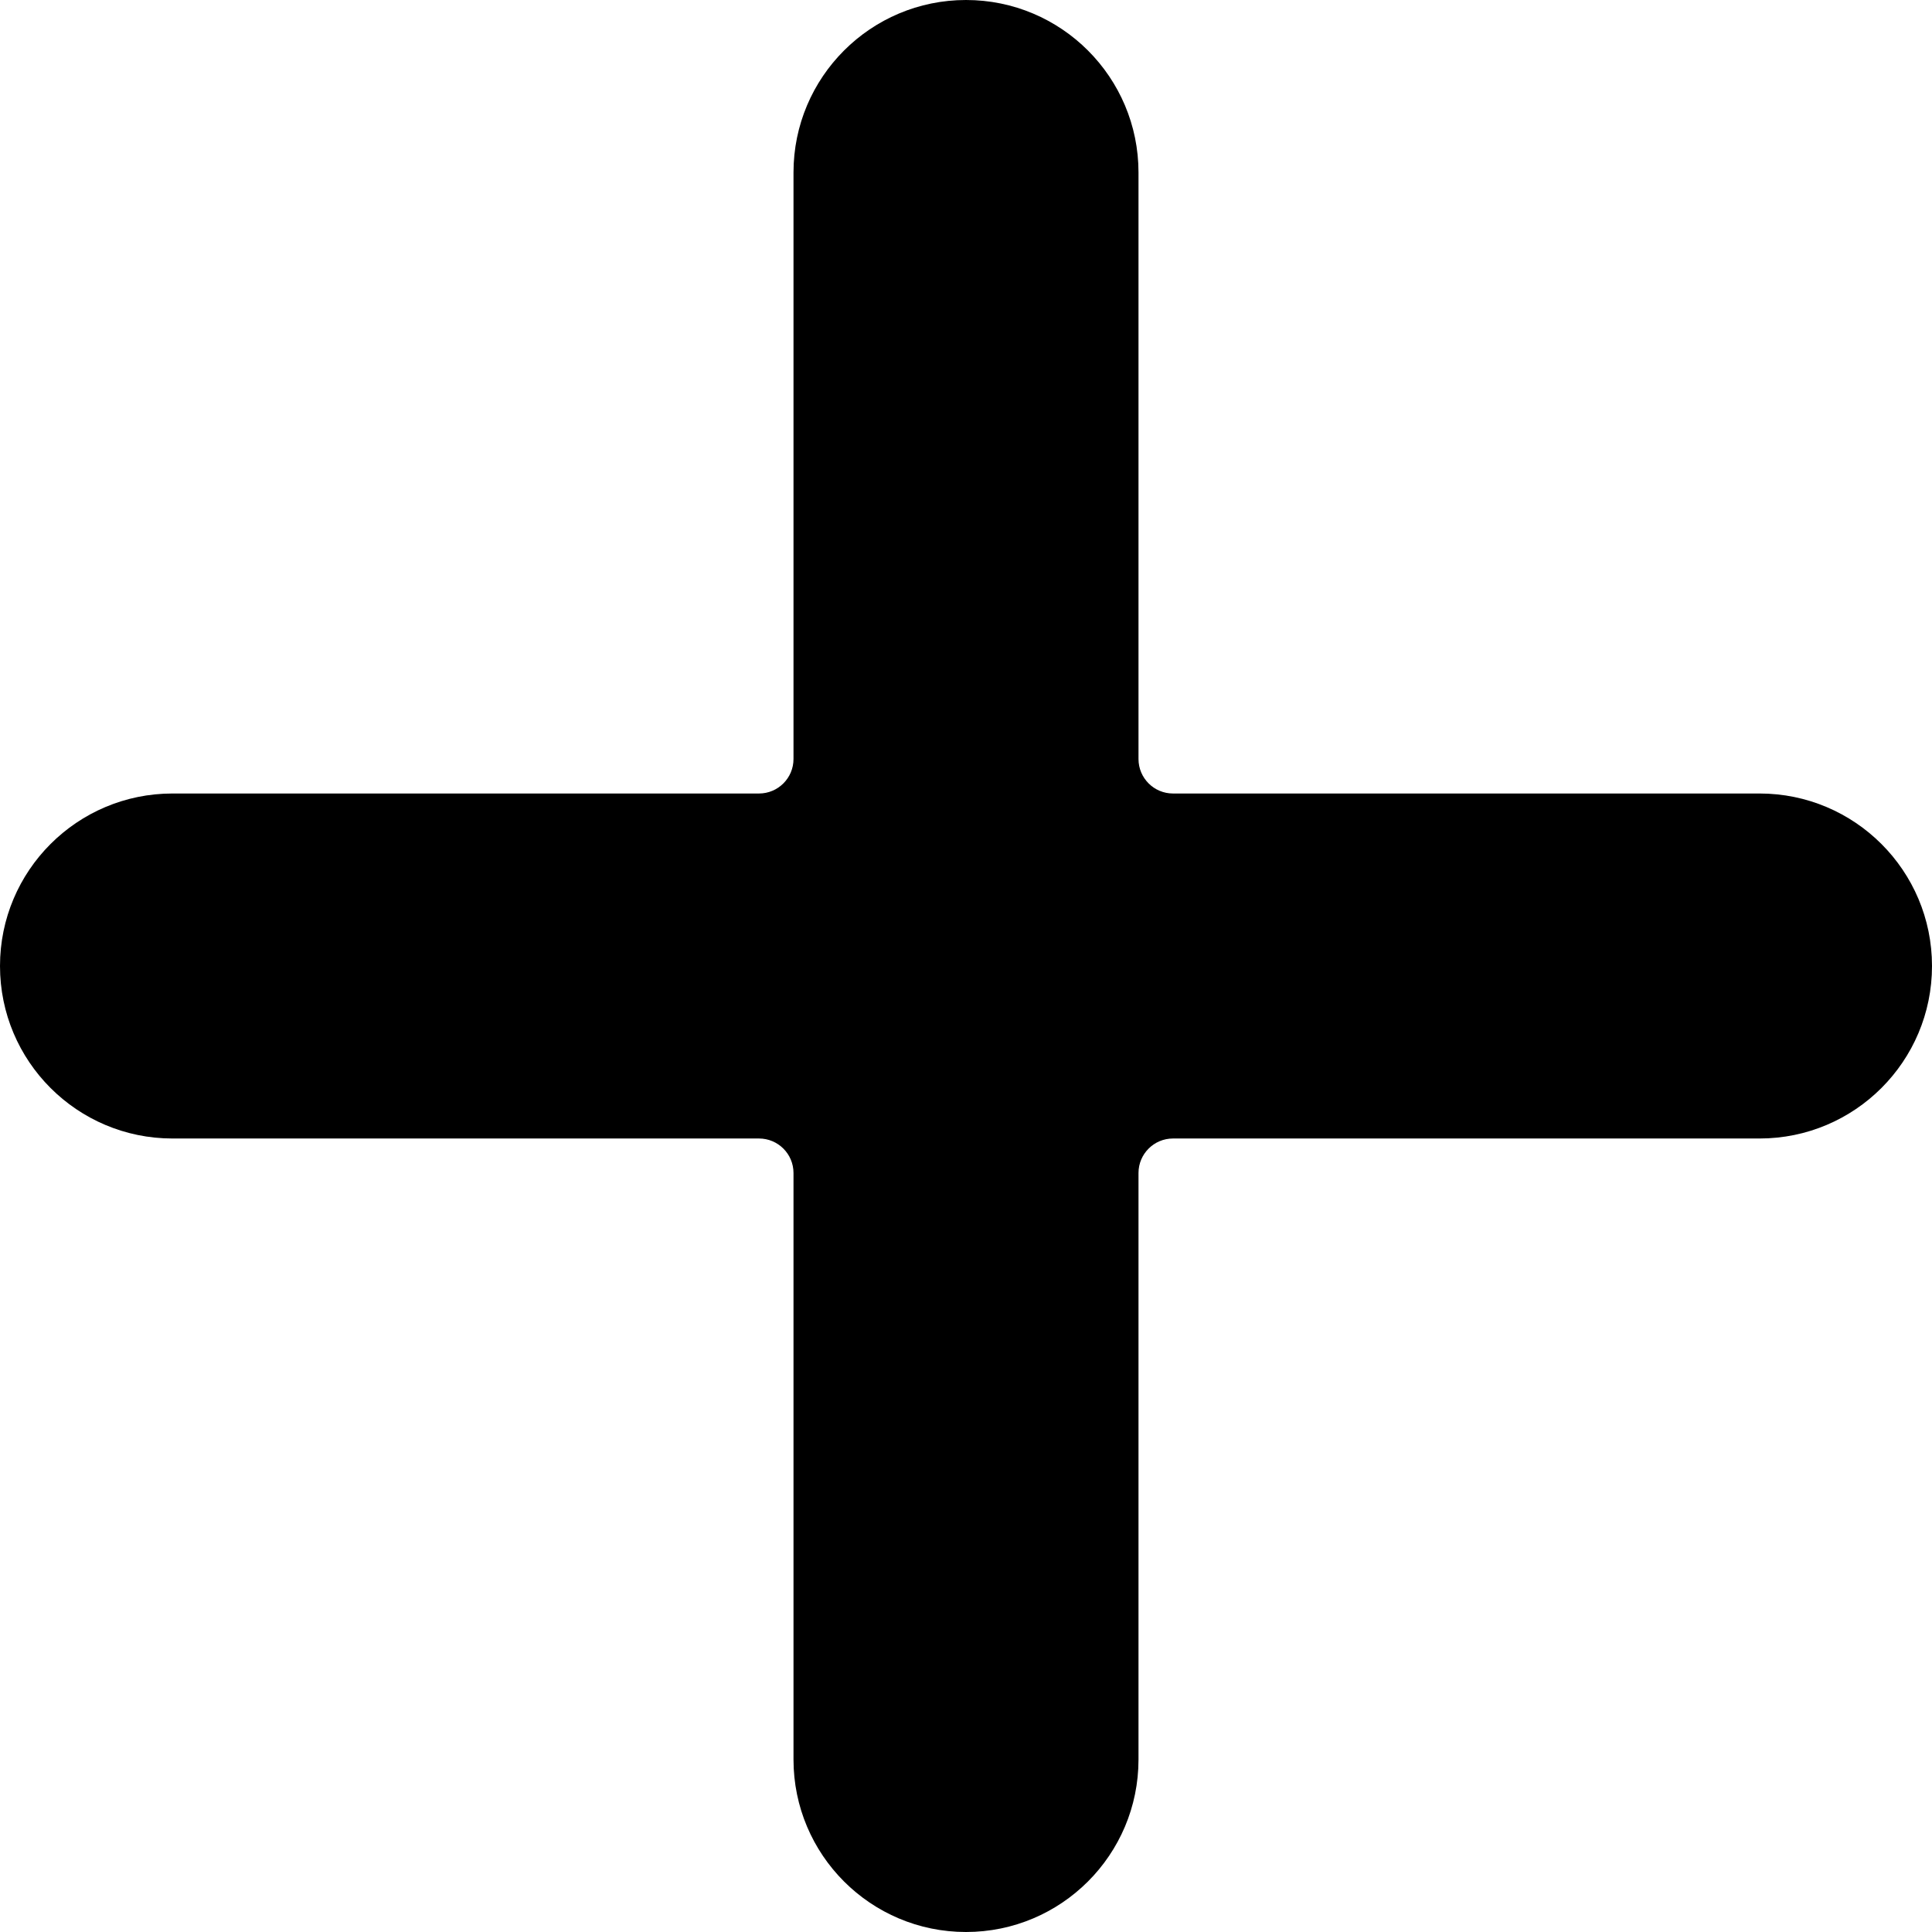
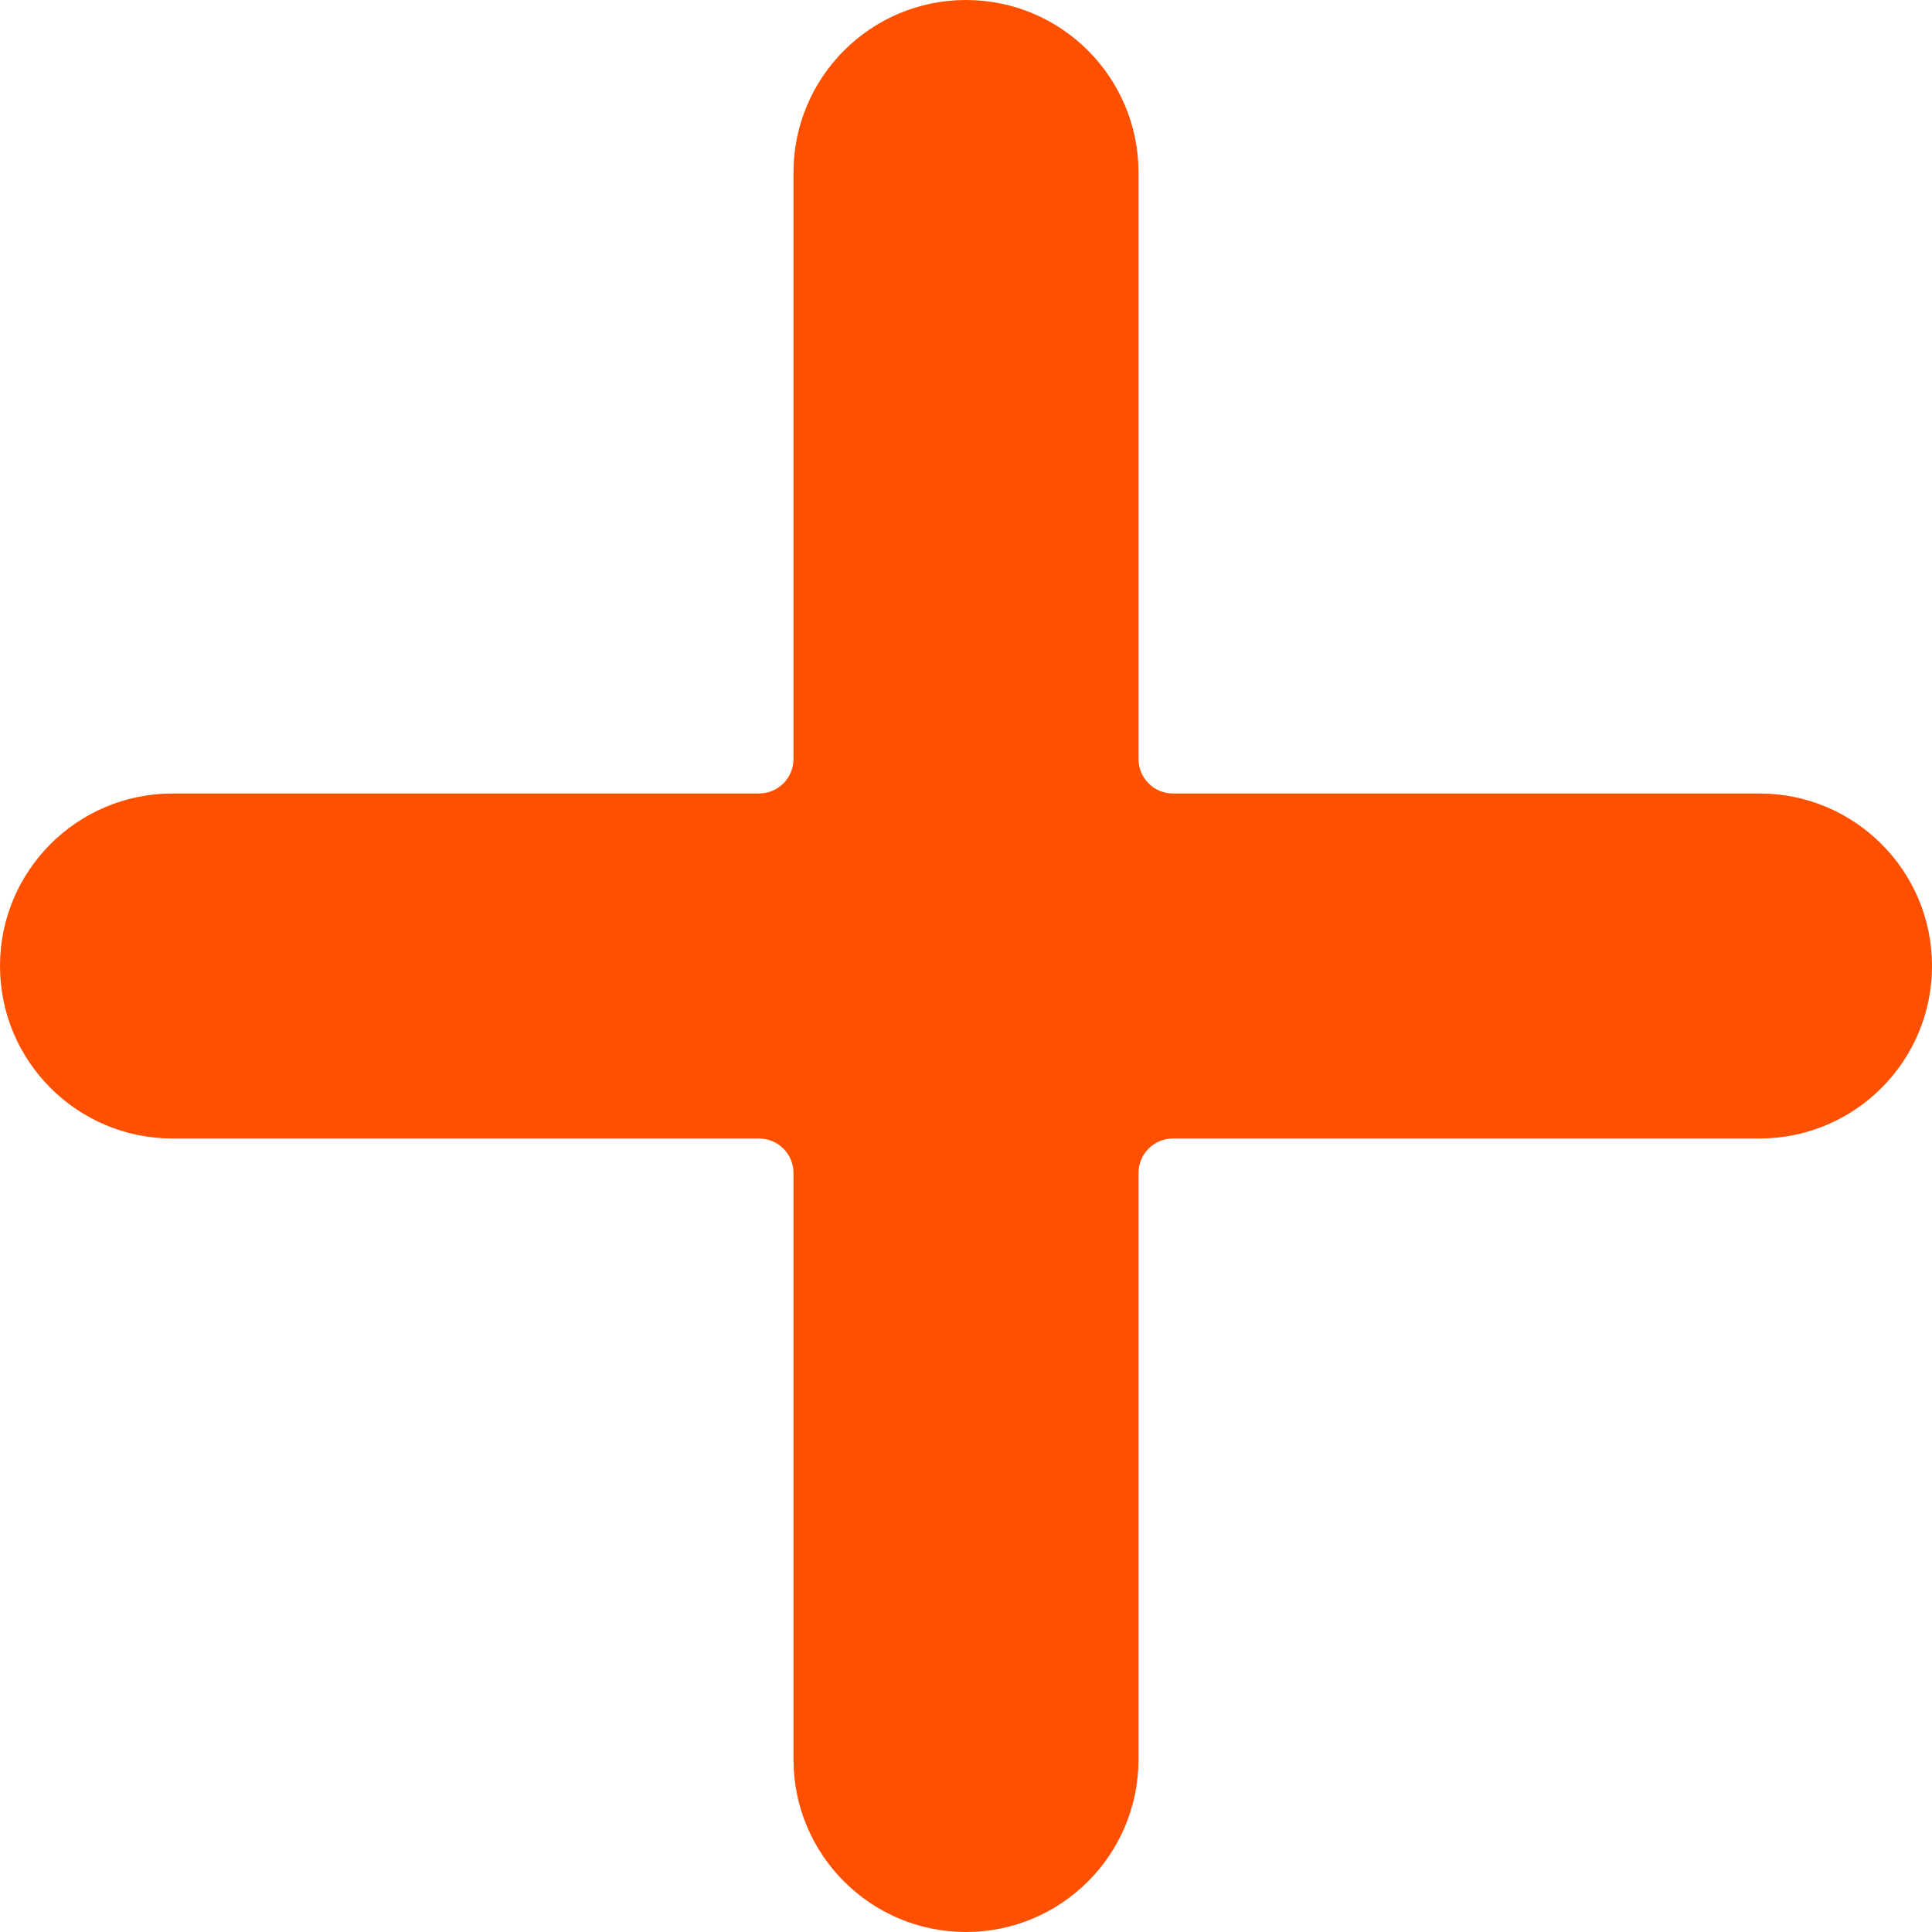
- <svg xmlns="http://www.w3.org/2000/svg" height="448pt" viewBox="0 0 448 448" width="448pt">
+ <svg xmlns="http://www.w3.org/2000/svg" height="448pt" viewBox="0 0 448 448" width="448pt" style="fill: #ff5000">
  <path d="m408 184h-136c-4.418 0-8-3.582-8-8v-136c0-22.09-17.91-40-40-40s-40 17.91-40 40v136c0 4.418-3.582 8-8 8h-136c-22.09 0-40 17.91-40 40s17.91 40 40 40h136c4.418 0 8 3.582 8 8v136c0 22.09 17.91 40 40 40s40-17.91 40-40v-136c0-4.418 3.582-8 8-8h136c22.09 0 40-17.91 40-40s-17.91-40-40-40zm0 0" />
</svg>
